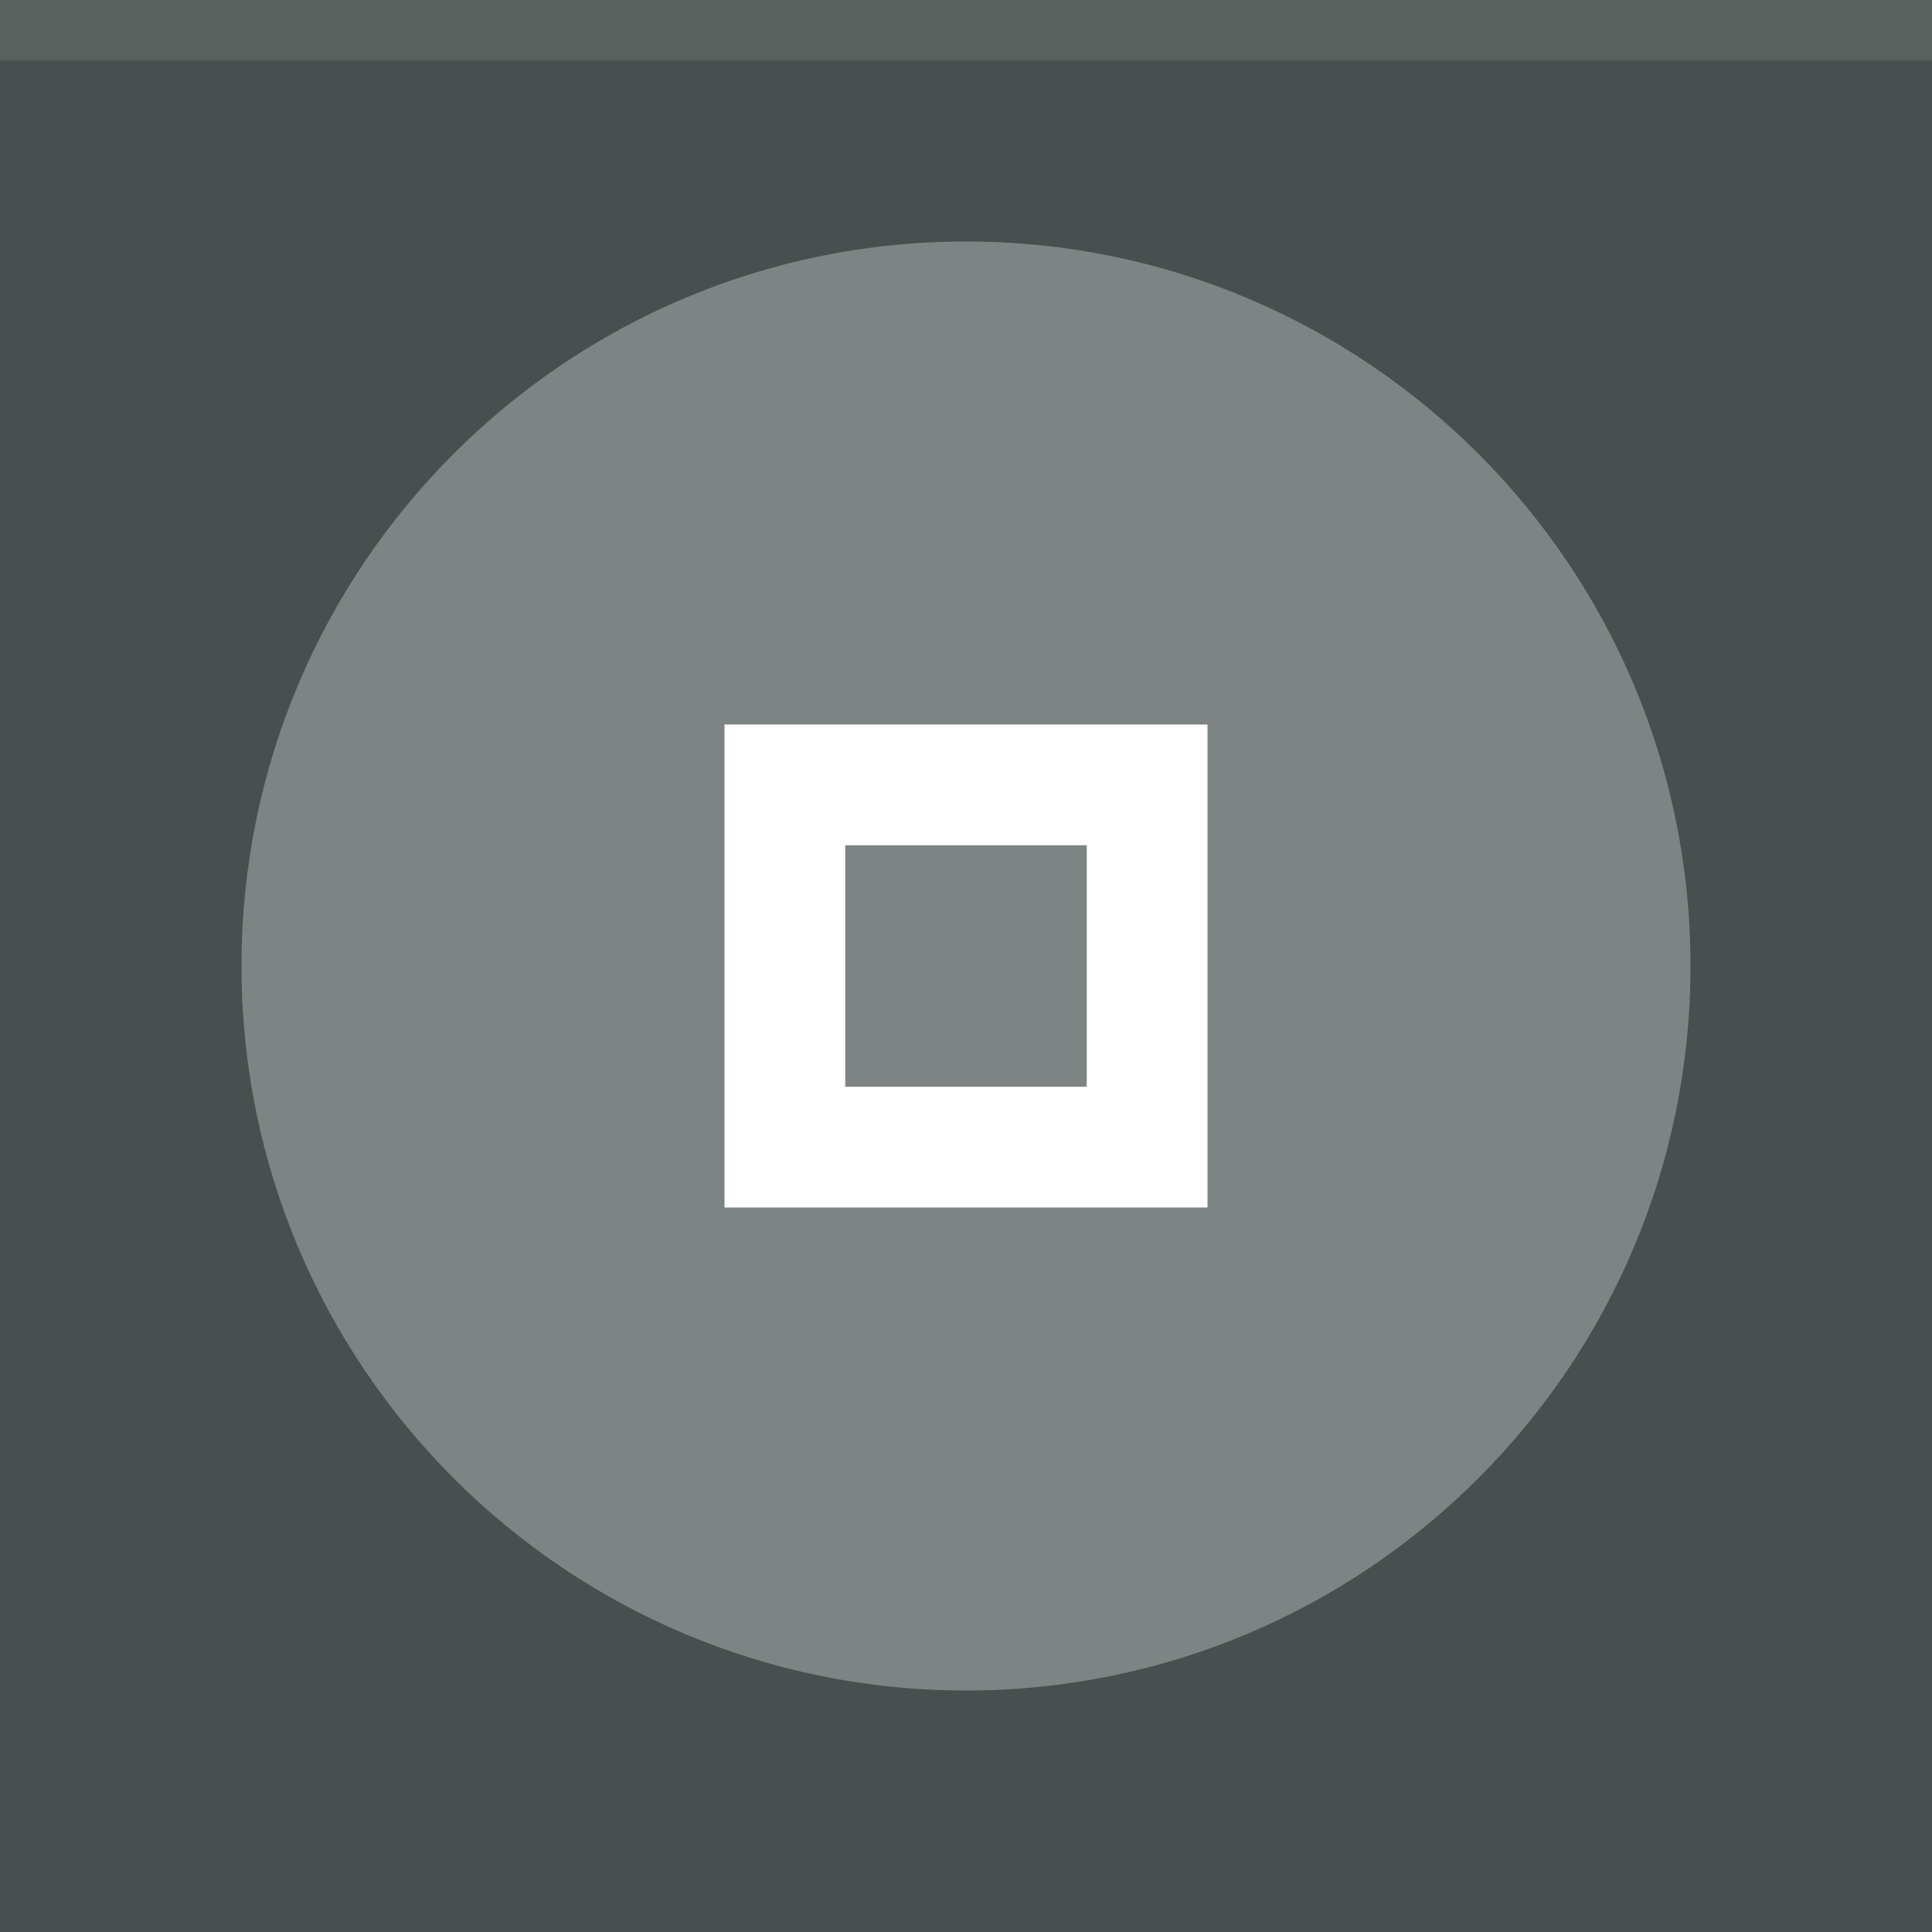
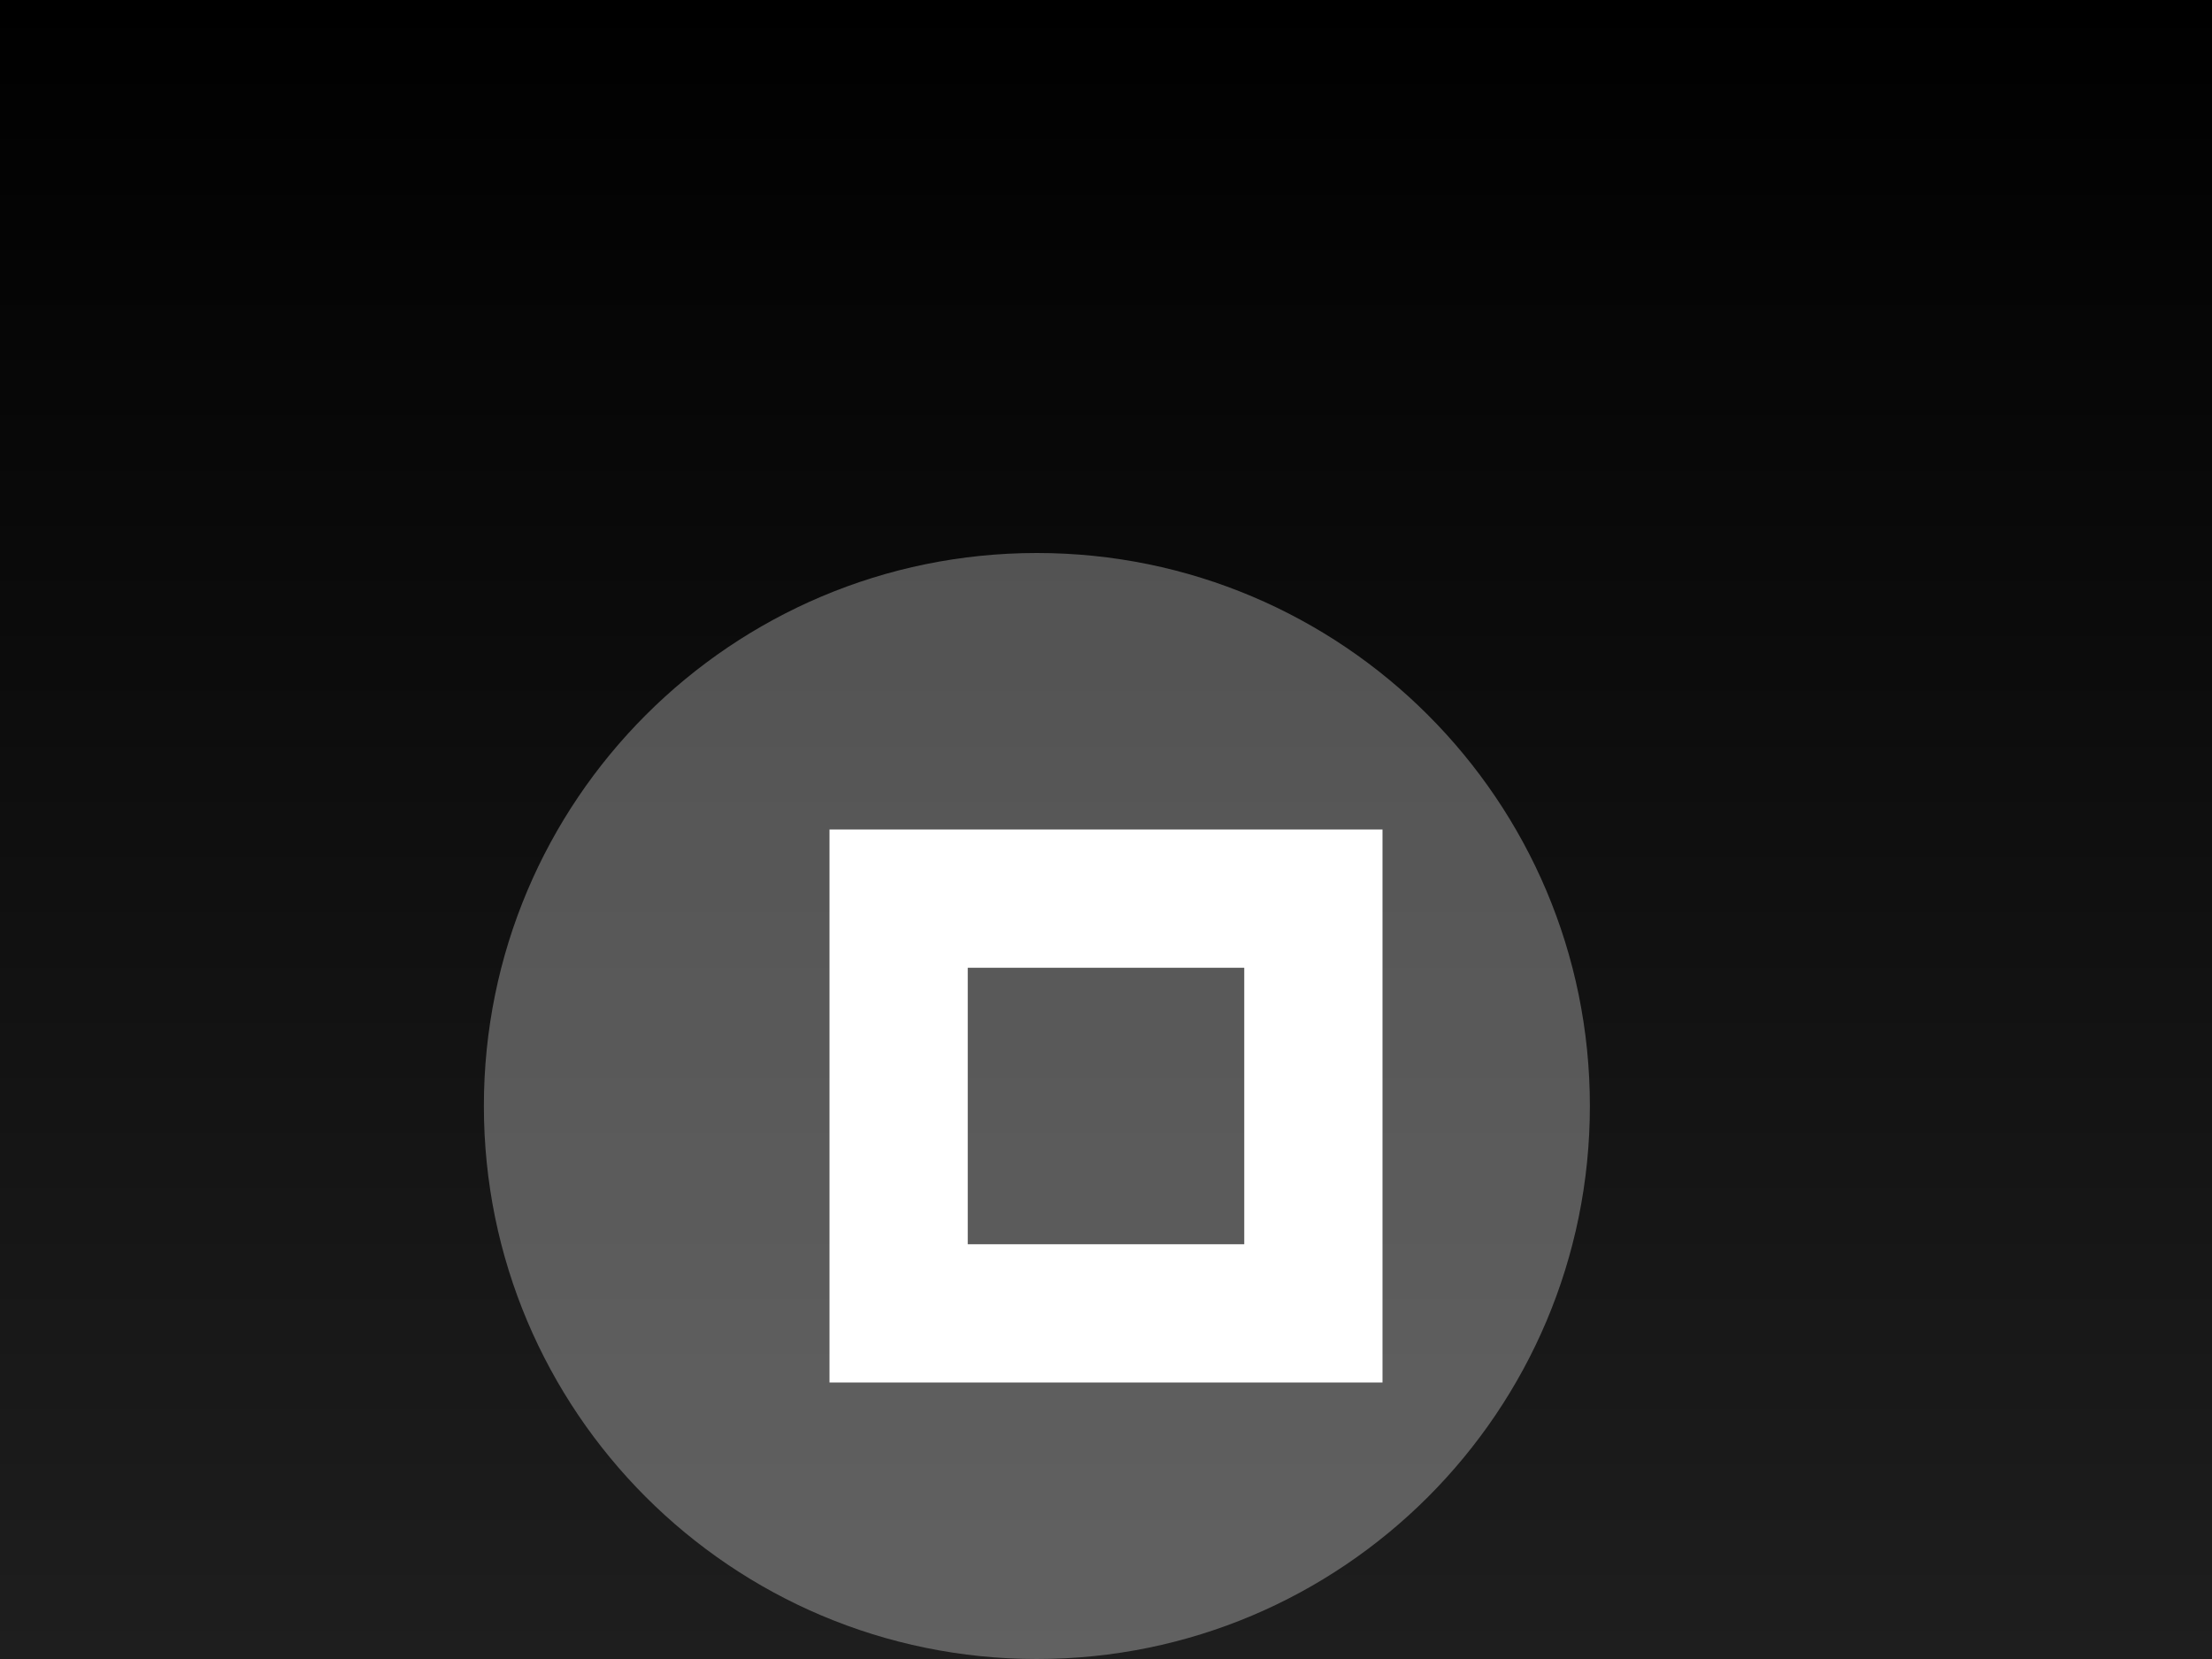
- <svg xmlns="http://www.w3.org/2000/svg" width="32" height="32" viewBox="0 0 32 32">
-   <rect width="32" height="32" fill="#47504e" />
-   <rect width="32" height="1" fill="#FFFFFF" fill-opacity="0.1" />
+ <svg xmlns="http://www.w3.org/2000/svg" width="32" height="24" viewBox="0 0 32 24">
+   <defs>
+     <linearGradient id="gradientTheme" x1="0%" y1="0%" x2="0%" y2="100%">
+       <stop offset="0%" style="stop-color: #000000;stop-opacity:1" />
+       <stop offset="100%" style="stop-color: #1E1E1E;stop-opacity:1" />
+     </linearGradient>
+   </defs>
+   <rect width="32" height="24" fill="url(#gradientTheme)" />
  <g fill="#FFFFFF">
-     <circle cx="16" cy="16" r="12" opacity="0.3" />
+     <circle cx="15" cy="16" r="8" opacity="0.3" />
    <path d="m12 12v8h8v-8zm2 2h4v4h-4z" />
  </g>
</svg>
